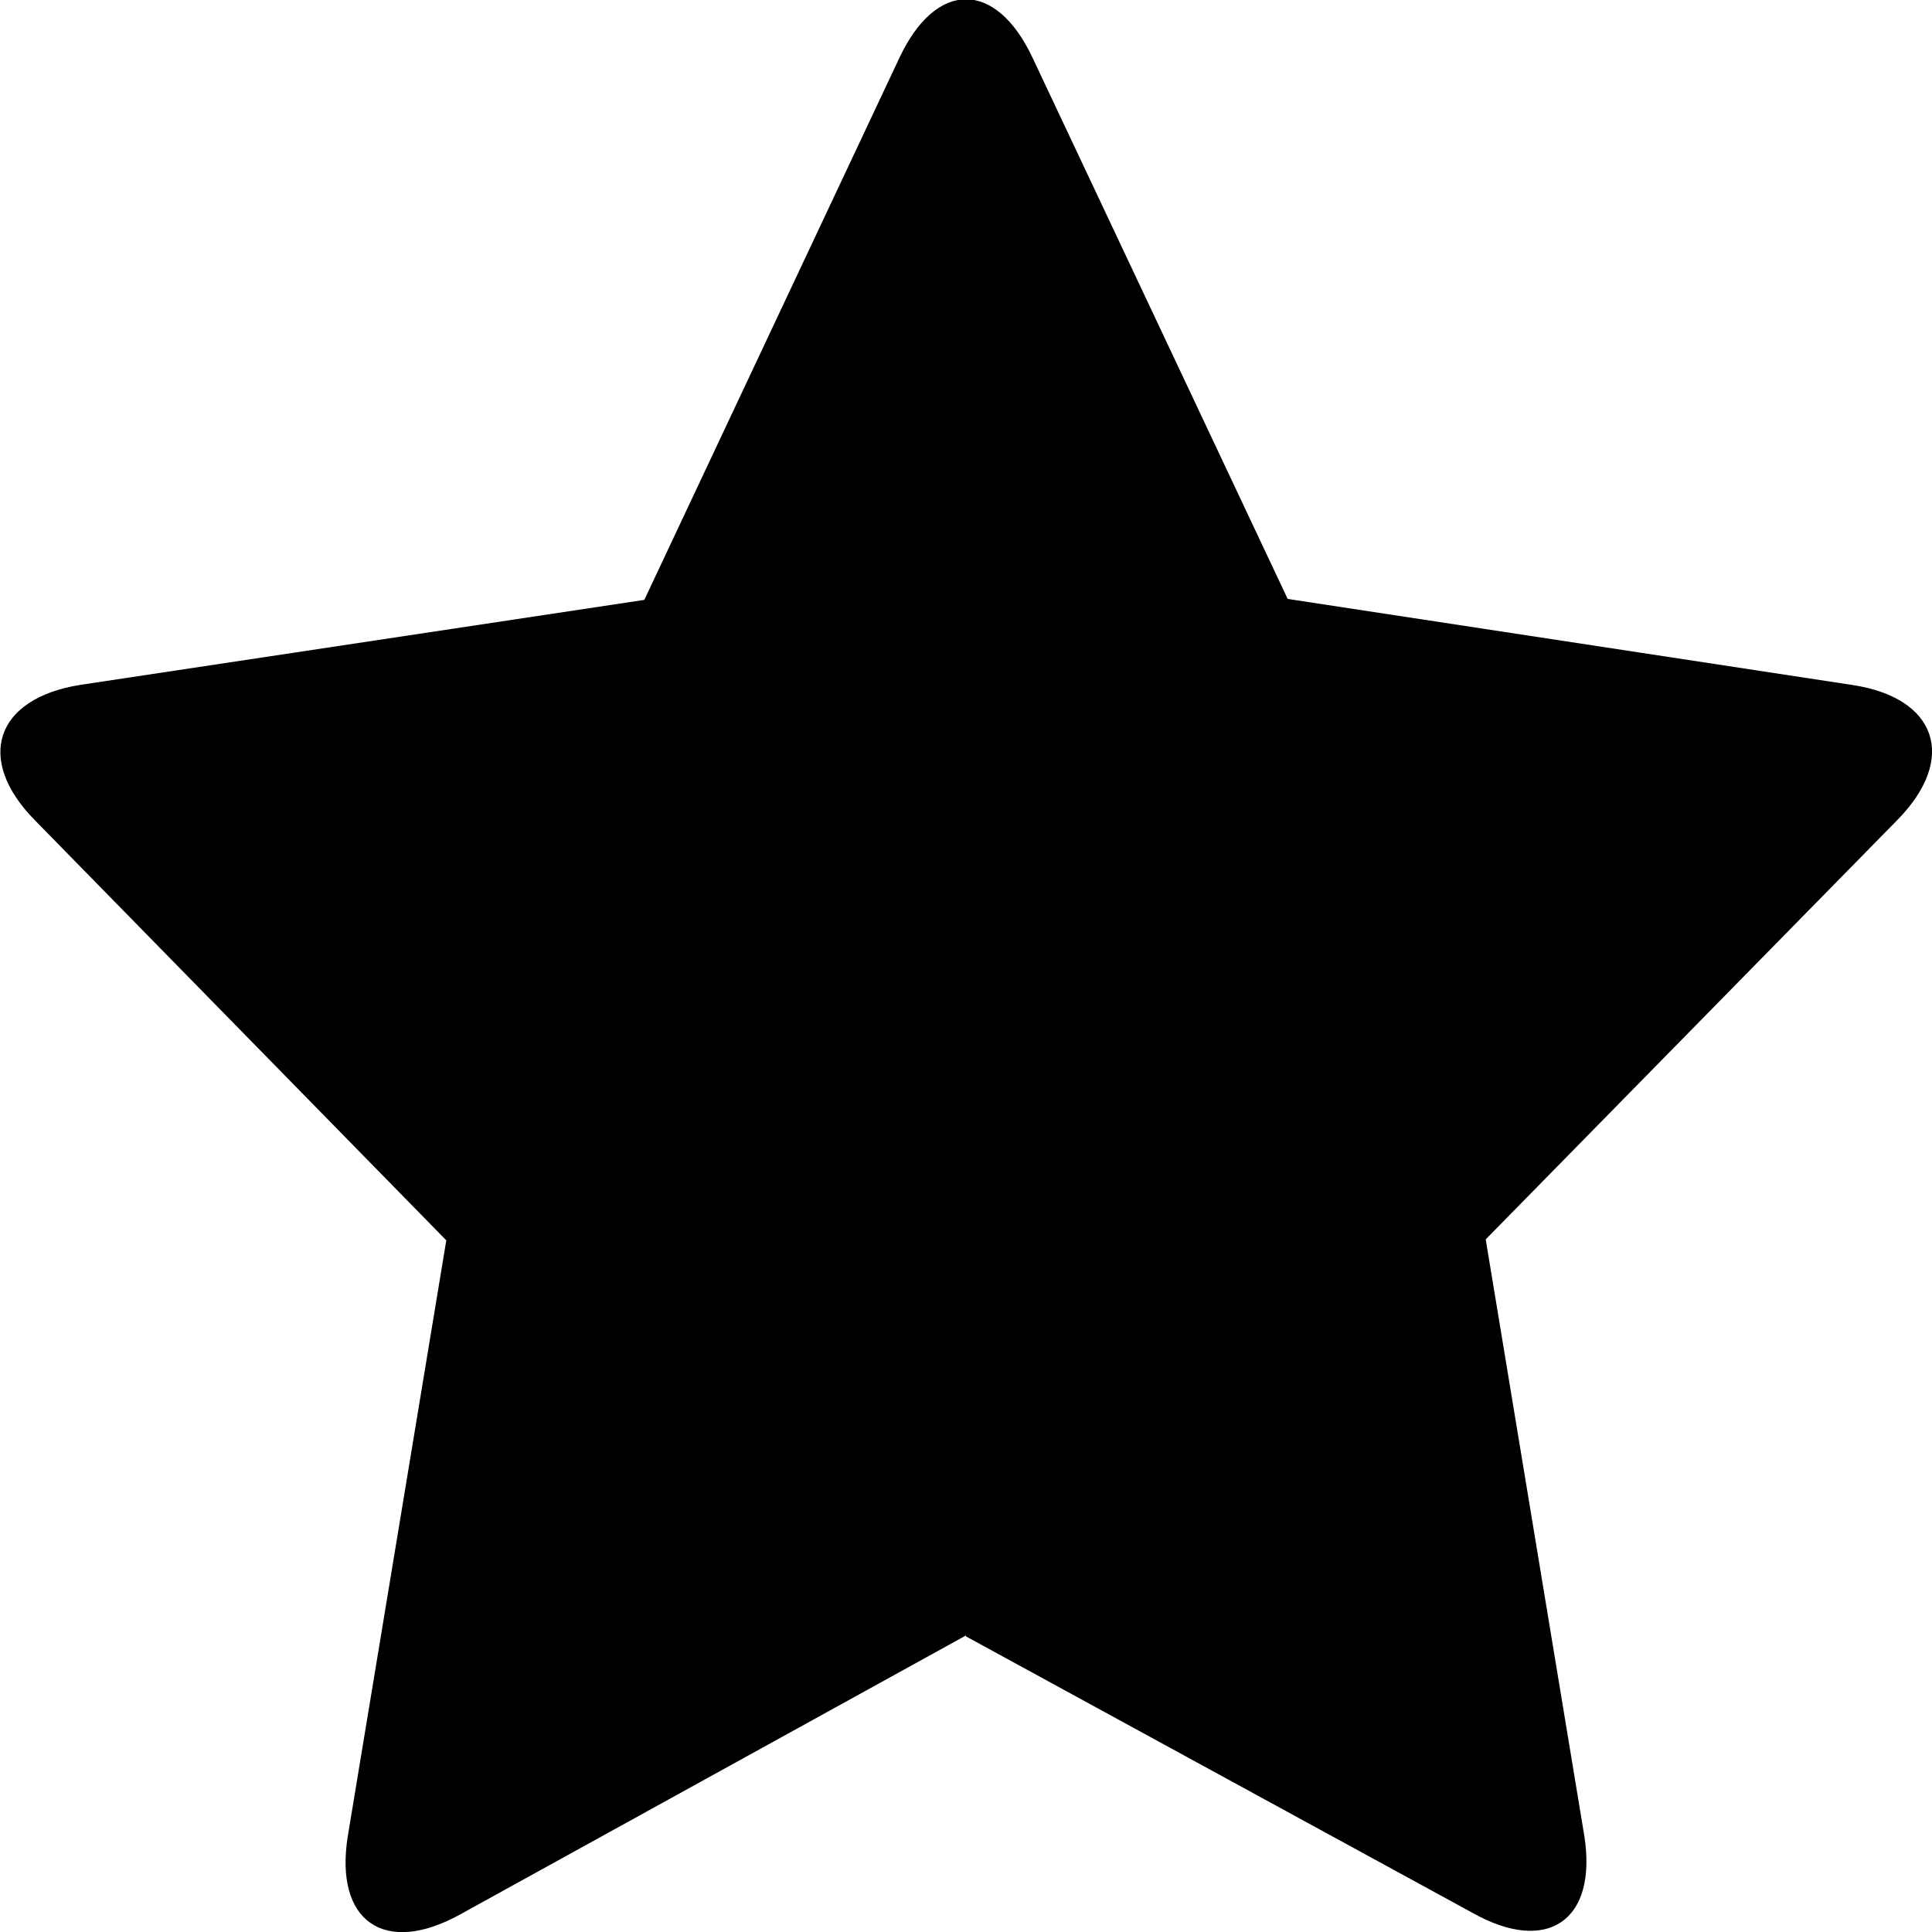
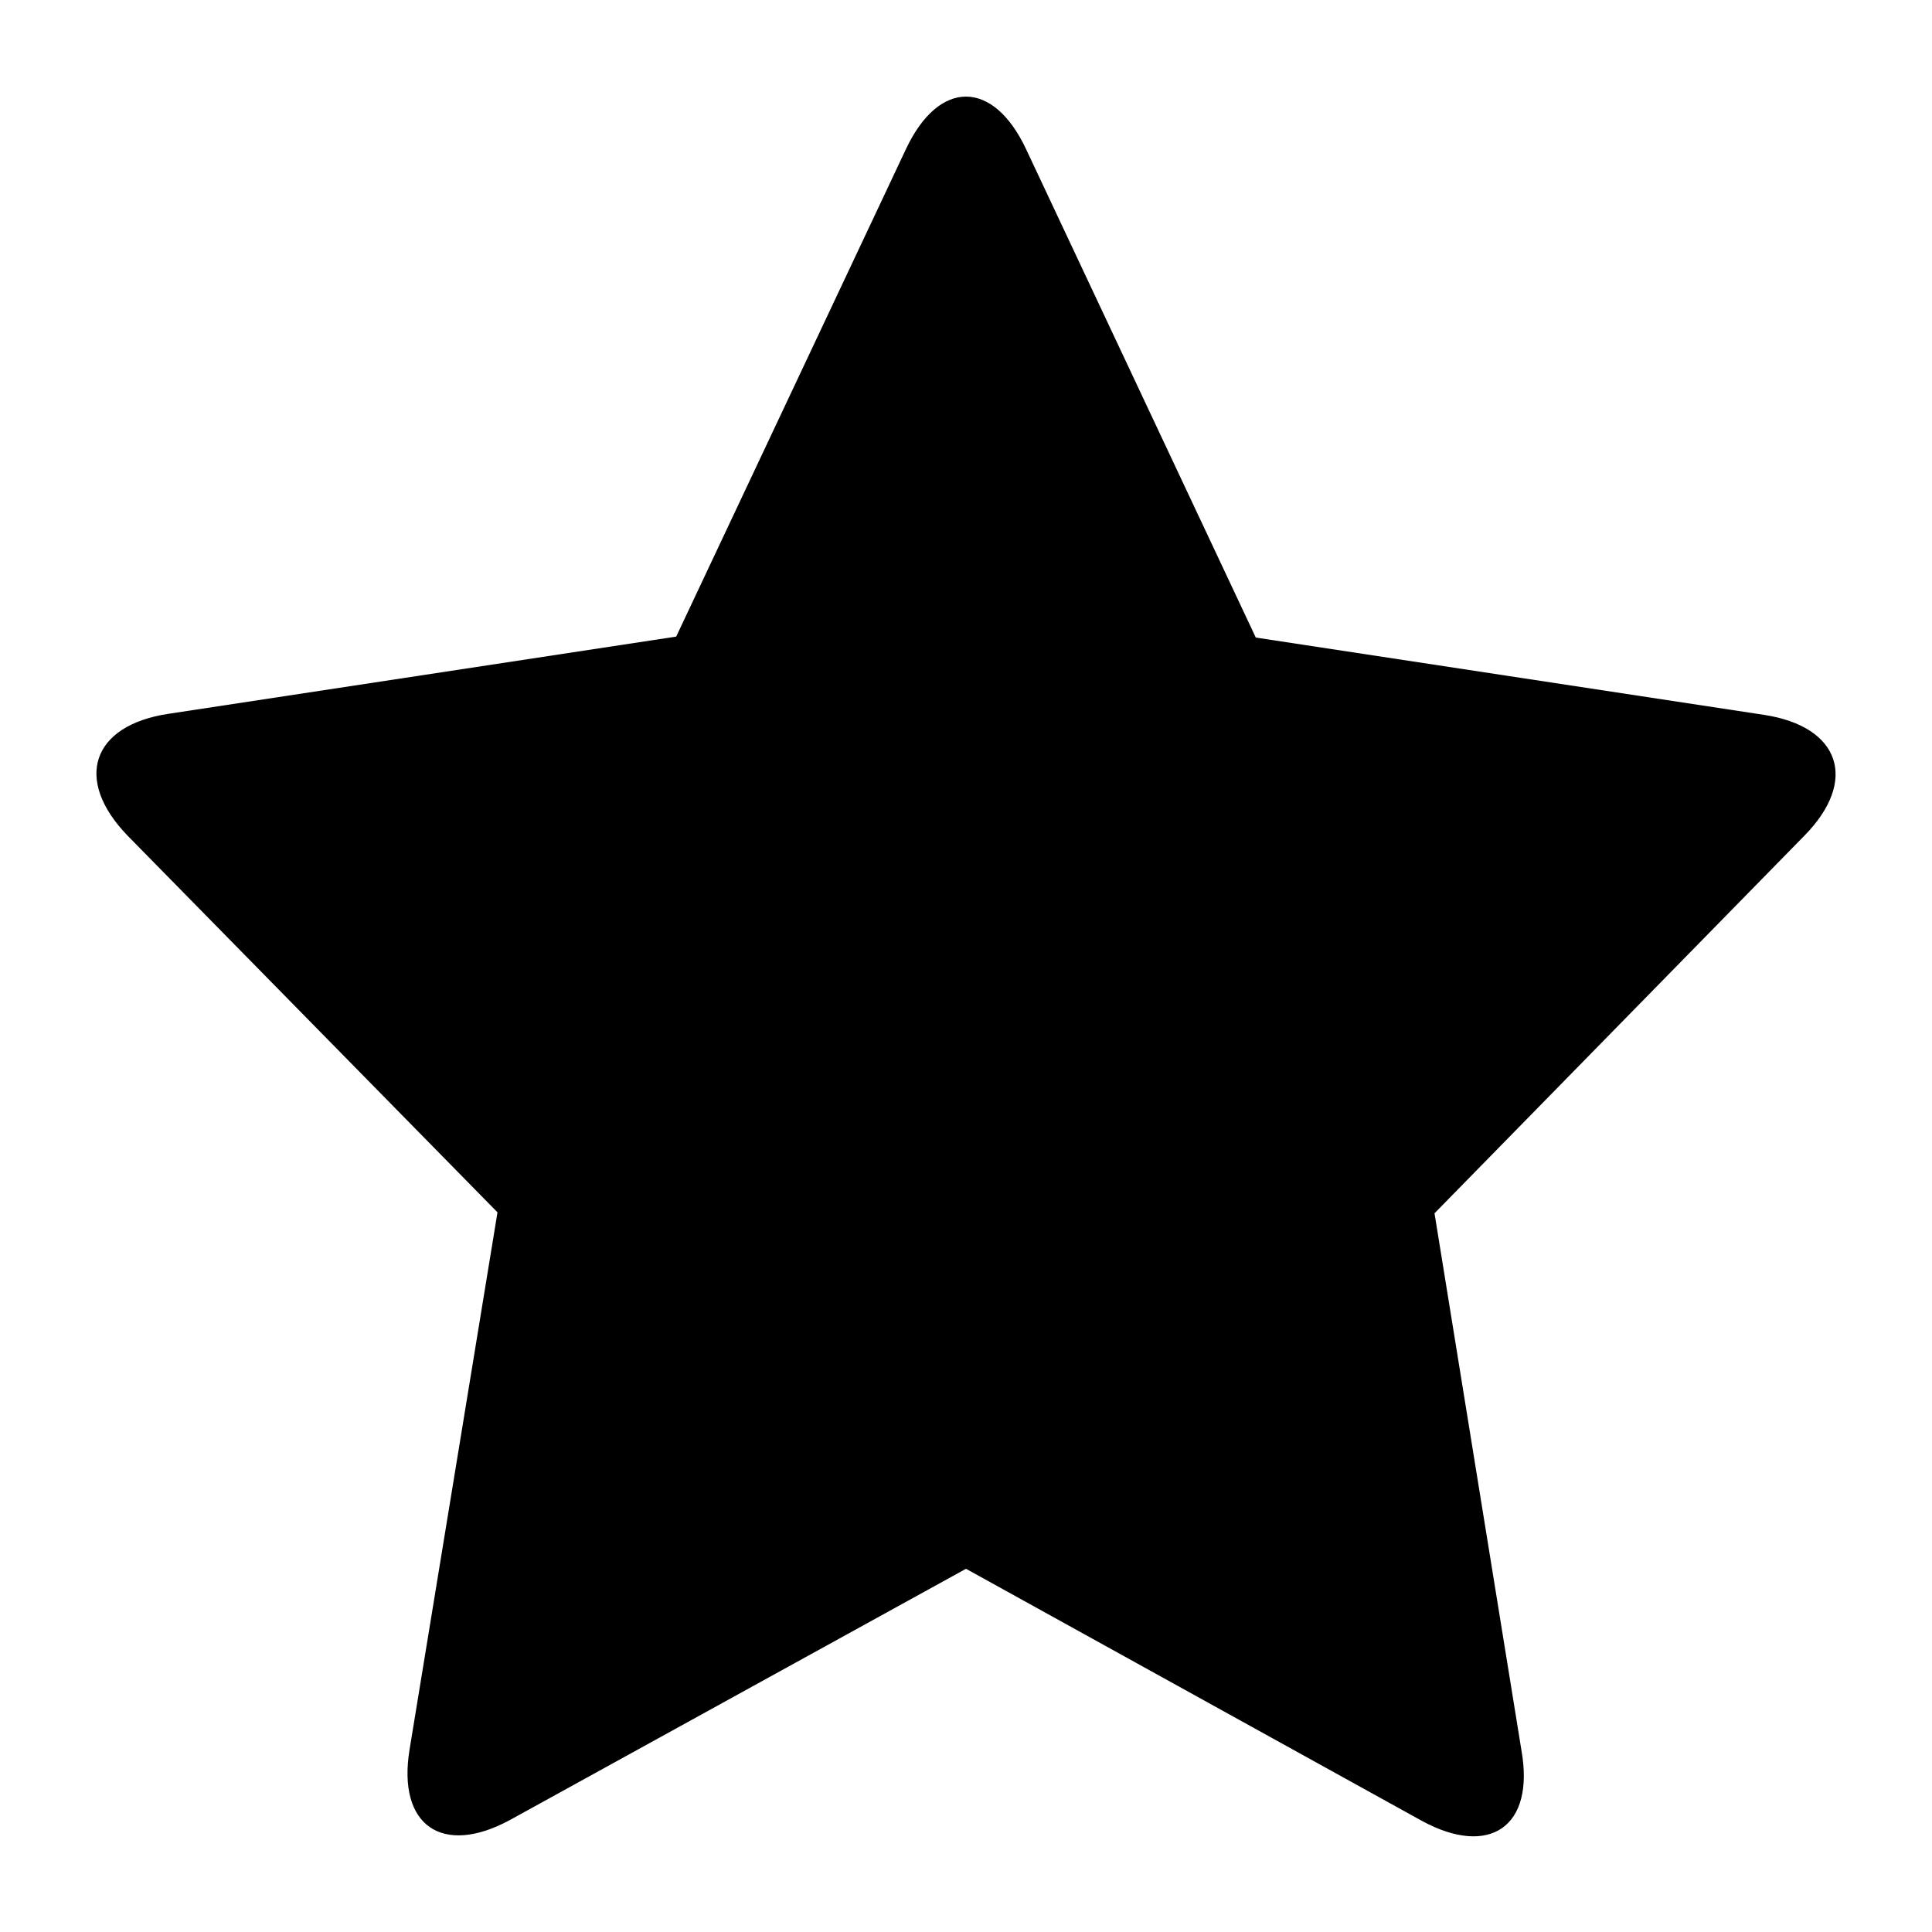
<svg xmlns="http://www.w3.org/2000/svg" width="20" height="20" viewBox="0 0 20 20">
-   <path d="M10 16.93l-5.24 2.89c-.78.43-1.3.07-1.16-.81l1.02-6.17L.36 8.49c-.62-.63-.41-1.26.47-1.4l5.84-.88L9.31.6c.38-.81 1-.81 1.38 0l2.64 5.6 5.84.89c.88.13 1.1.76.47 1.4l-4.26 4.34L16.4 19c.14.88-.38 1.24-1.16.8L10 16.94z" fill-rule="nonzero" />
+   <path d="M10 16.24l-4.72 2.6c-.7.38-1.17.06-1.04-.73l.91-5.56-3.83-3.9c-.56-.58-.37-1.14.42-1.26L7 6.59l2.38-5.05c.34-.72.9-.72 1.24 0L13 6.6l5.26.8c.79.12.98.68.42 1.25l-3.83 3.91.9 5.56c.14.79-.33 1.11-1.03.73L10 16.24z" fill-rule="nonzero" />
</svg>
